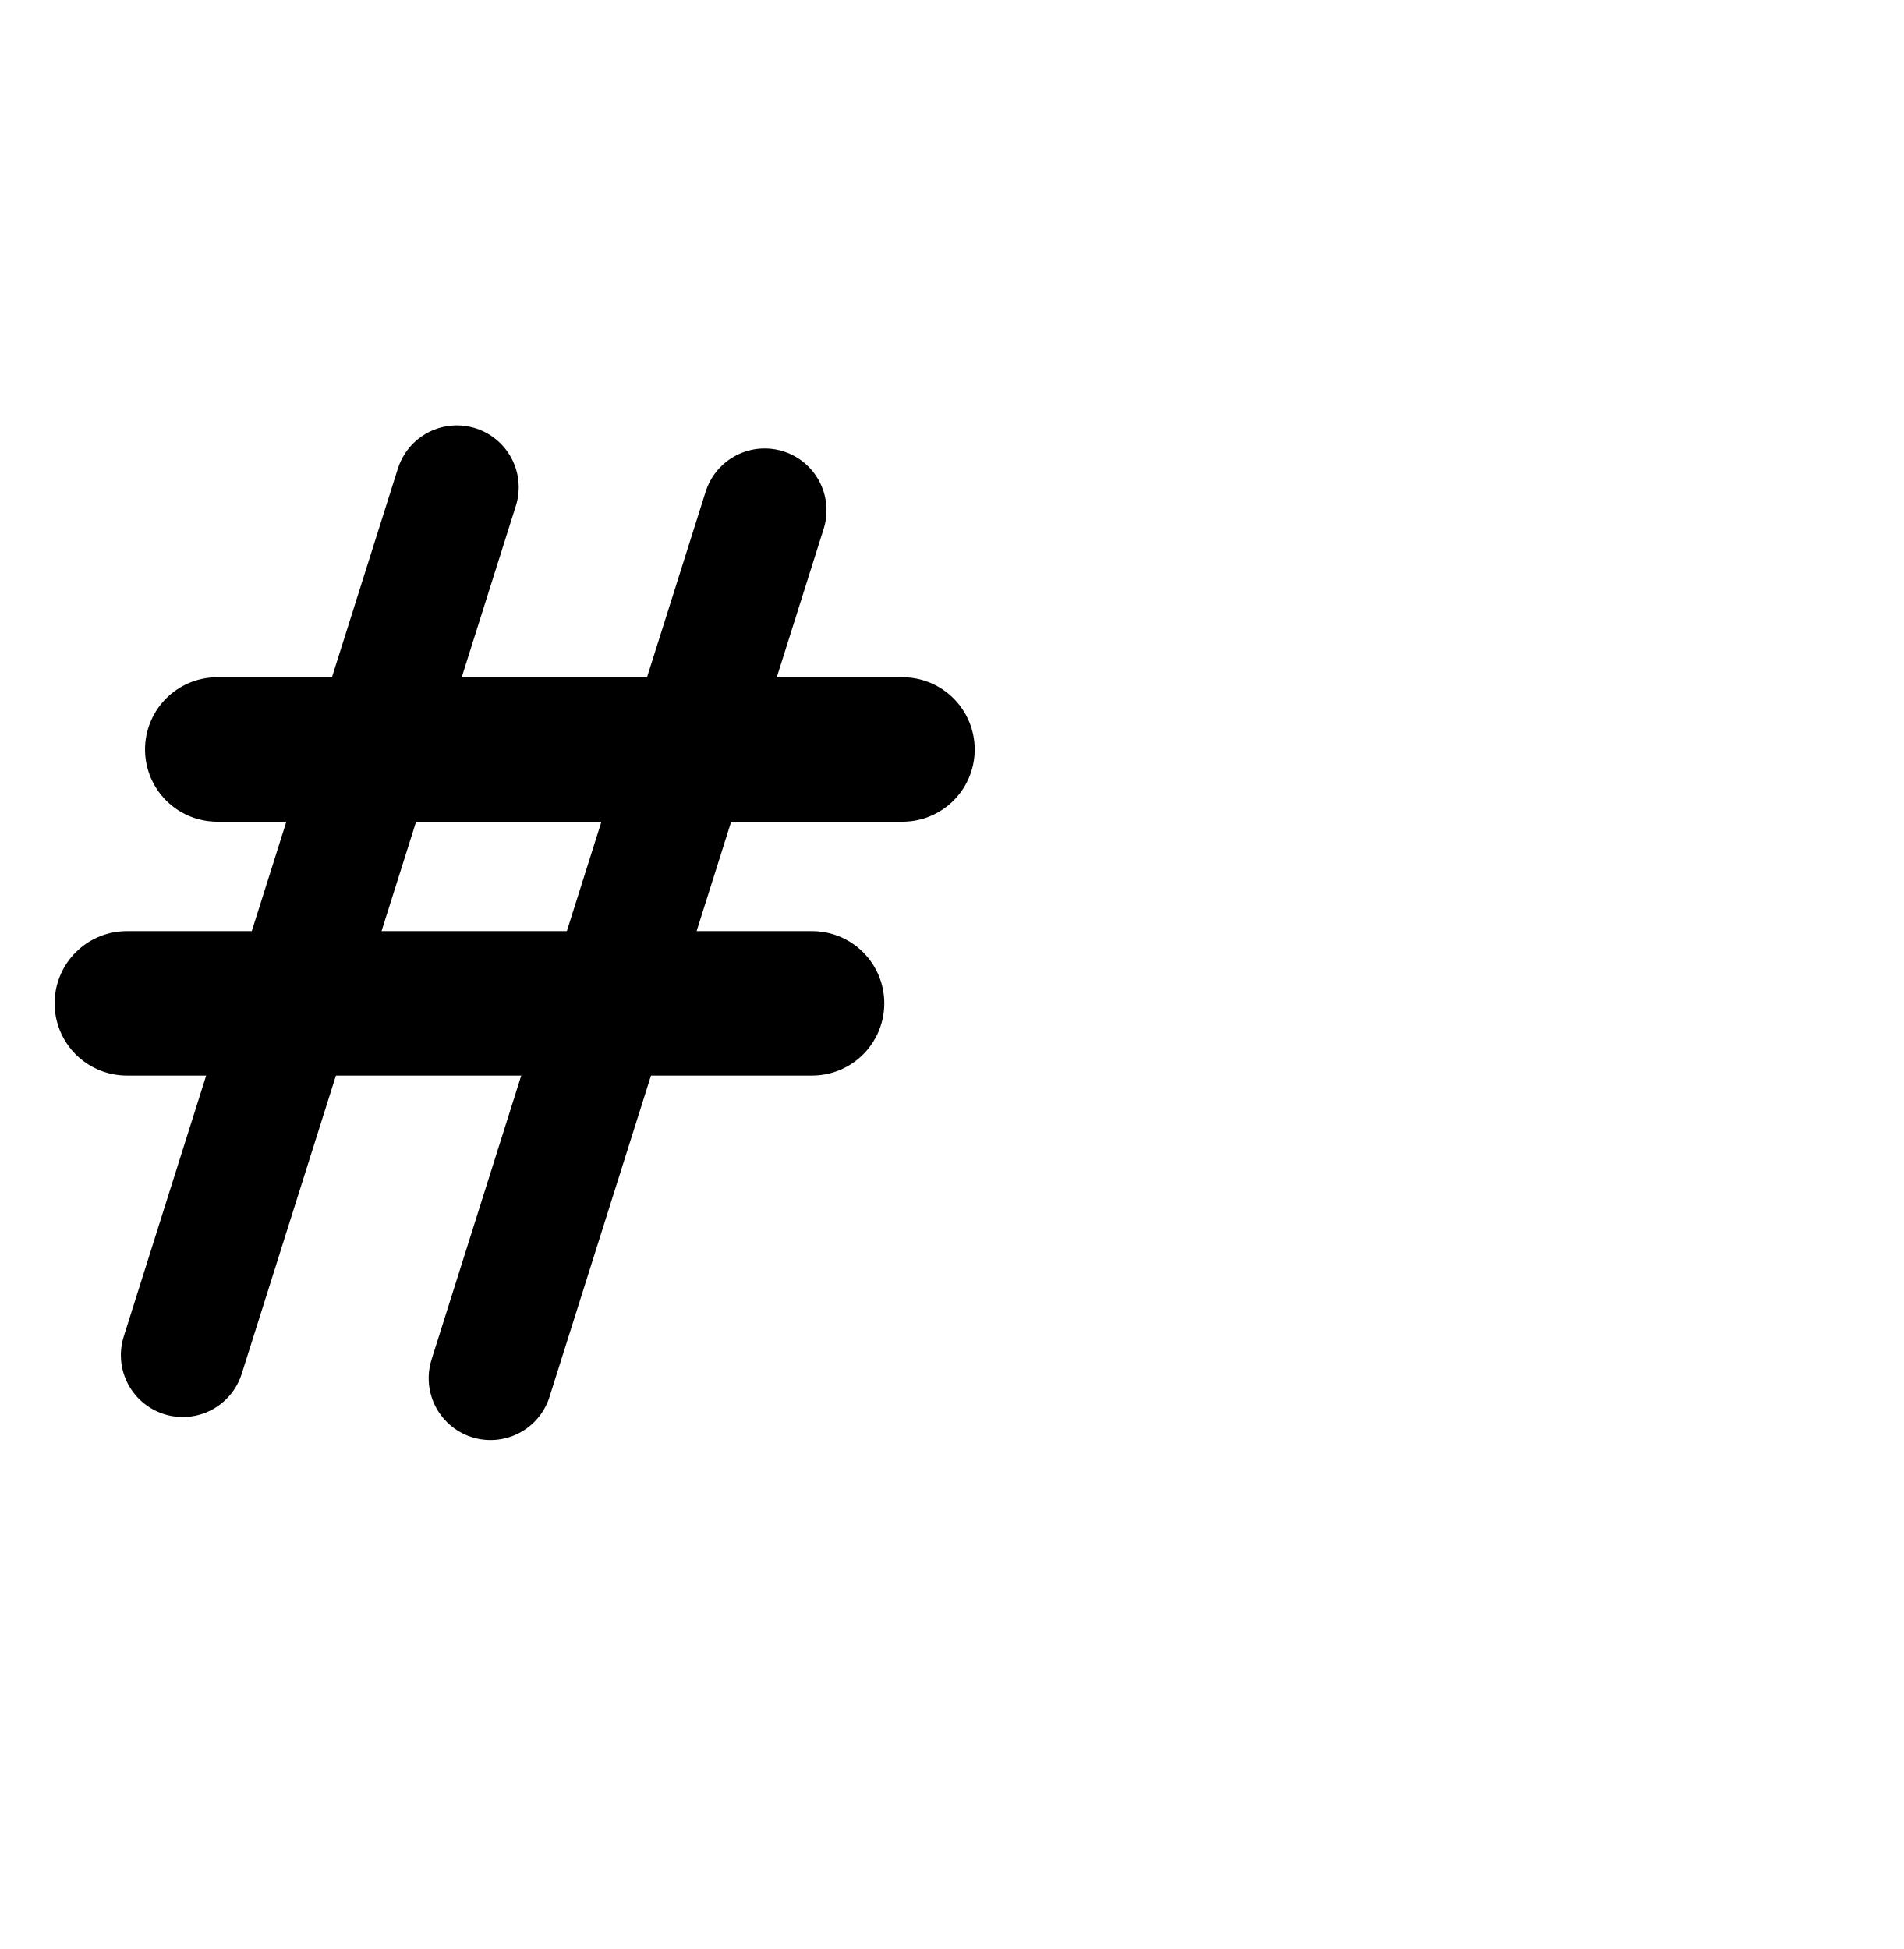
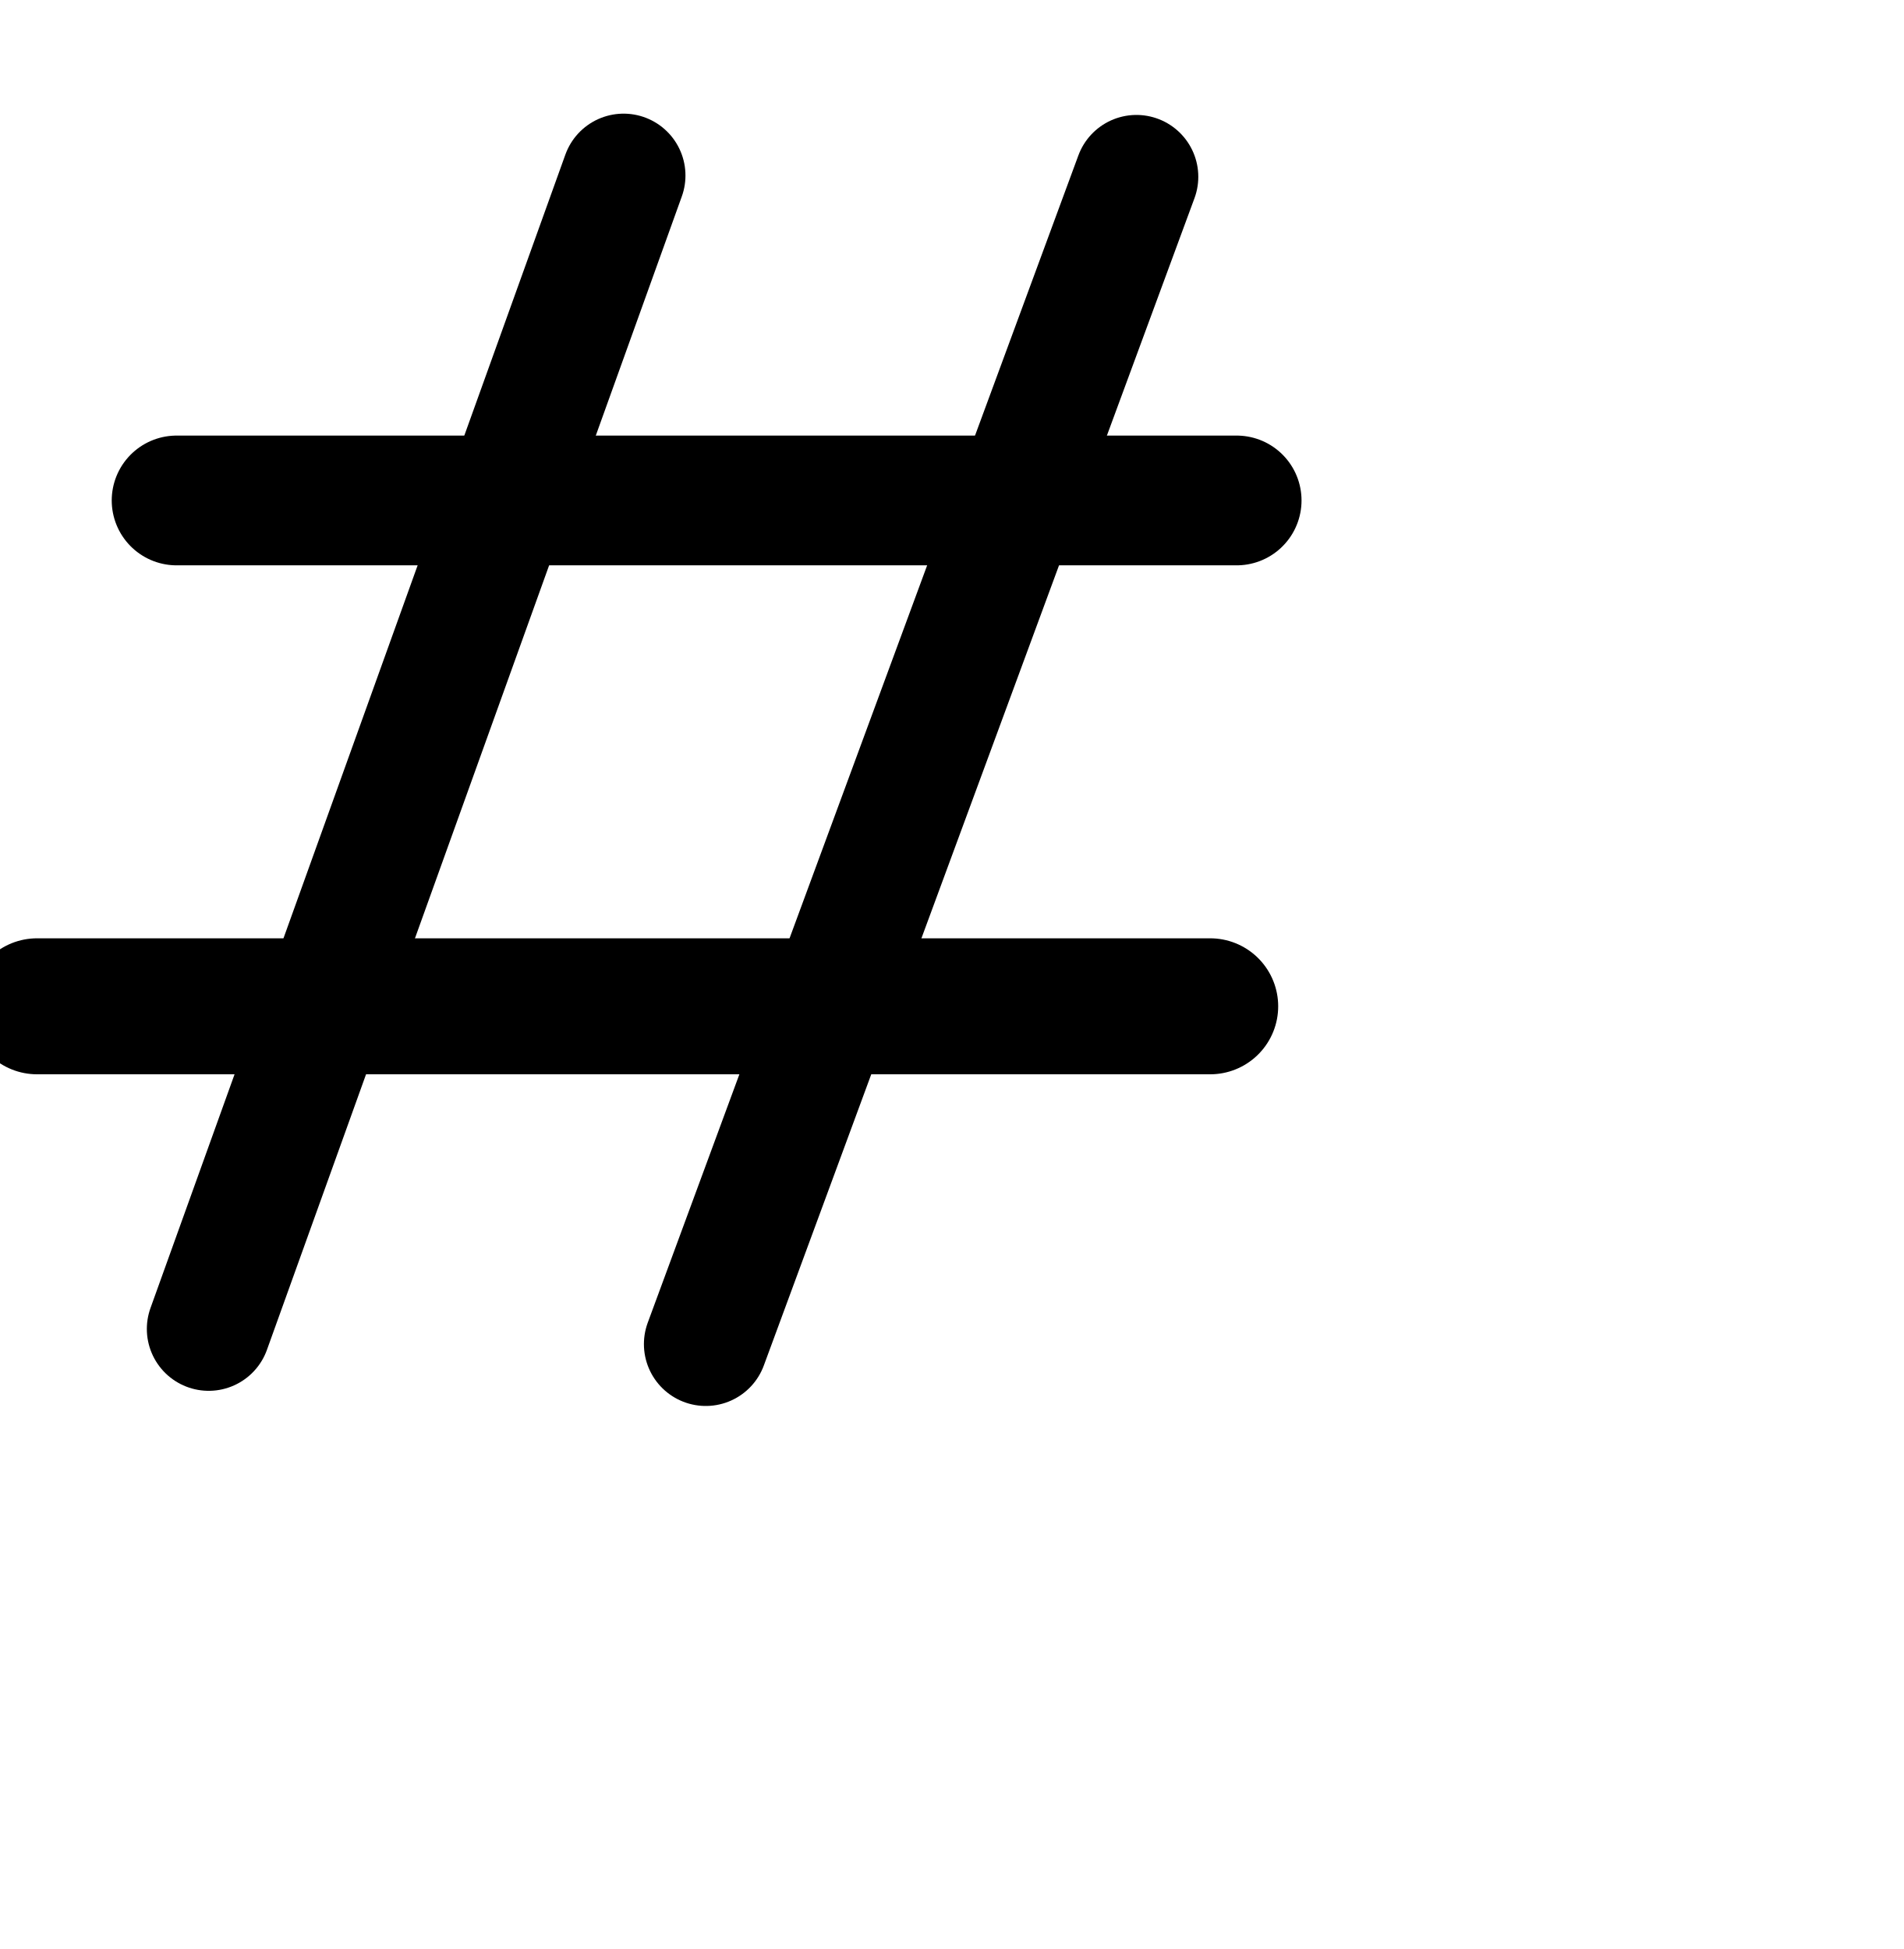
<svg xmlns="http://www.w3.org/2000/svg" width="2000" height="2048" id="svg2992" version="1.1">
  <defs id="defs5498" />
  <g id="layer1" transform="translate(0,1048)">
-     <path style="fill:none;fill-rule:evenodd;stroke:#000000;stroke-width:151.8;stroke-linecap:round;stroke-linejoin:round;stroke-miterlimit:4;stroke-dasharray:none;stroke-opacity:1" d="m 228.28,-260.46 719.928,0" id="path5663" />
-     <path style="fill:none;fill-rule:evenodd;stroke:#000000;stroke-width:130;stroke-linecap:round;stroke-linejoin:round;stroke-miterlimit:4;stroke-dasharray:none;stroke-opacity:1" d="M 480,-536 192,376" id="path5669" />
-     <path style="fill:none;fill-rule:evenodd;stroke:#000000;stroke-width:130;stroke-linecap:round;stroke-linejoin:round;stroke-miterlimit:4;stroke-dasharray:none;stroke-opacity:1" d="m 803.396,-511.79 -288,912" id="path5669-4" />
-     <path style="fill:none;fill-rule:evenodd;stroke:#000000;stroke-width:151.8;stroke-linecap:round;stroke-linejoin:round;stroke-miterlimit:4;stroke-dasharray:none;stroke-opacity:1" d="m 133.278,6.3 719.928,0" id="path5663-1" />
+     <path style="fill:none;fill-rule:evenodd;stroke:#000000;stroke-width:136.347;stroke-linecap:round;stroke-linejoin:round;stroke-miterlimit:4;stroke-dasharray:none;stroke-opacity:1" d="m 185.562,-522.121 1113.749,0" id="path5663" />
+     <path style="fill:none;fill-rule:evenodd;stroke:#000000;stroke-width:130;stroke-linecap:round;stroke-linejoin:round;stroke-miterlimit:4;stroke-dasharray:none;stroke-opacity:1" d="M 655.196,-863.579 219.279,348.468" id="path5669" />
+     <path style="fill:none;fill-rule:evenodd;stroke:#000000;stroke-width:130;stroke-linecap:round;stroke-linejoin:round;stroke-miterlimit:4;stroke-dasharray:none;stroke-opacity:1" d="M 1194.018,-862.223 741.544,364.383" id="path5669-4" />
+     <path style="fill:none;fill-rule:evenodd;stroke:#000000;stroke-width:142.894;stroke-linecap:round;stroke-linejoin:round;stroke-miterlimit:4;stroke-dasharray:none;stroke-opacity:1" d="m 38.934,9.415 1232.577,0" id="path5663-1" />
  </g>
</svg>
